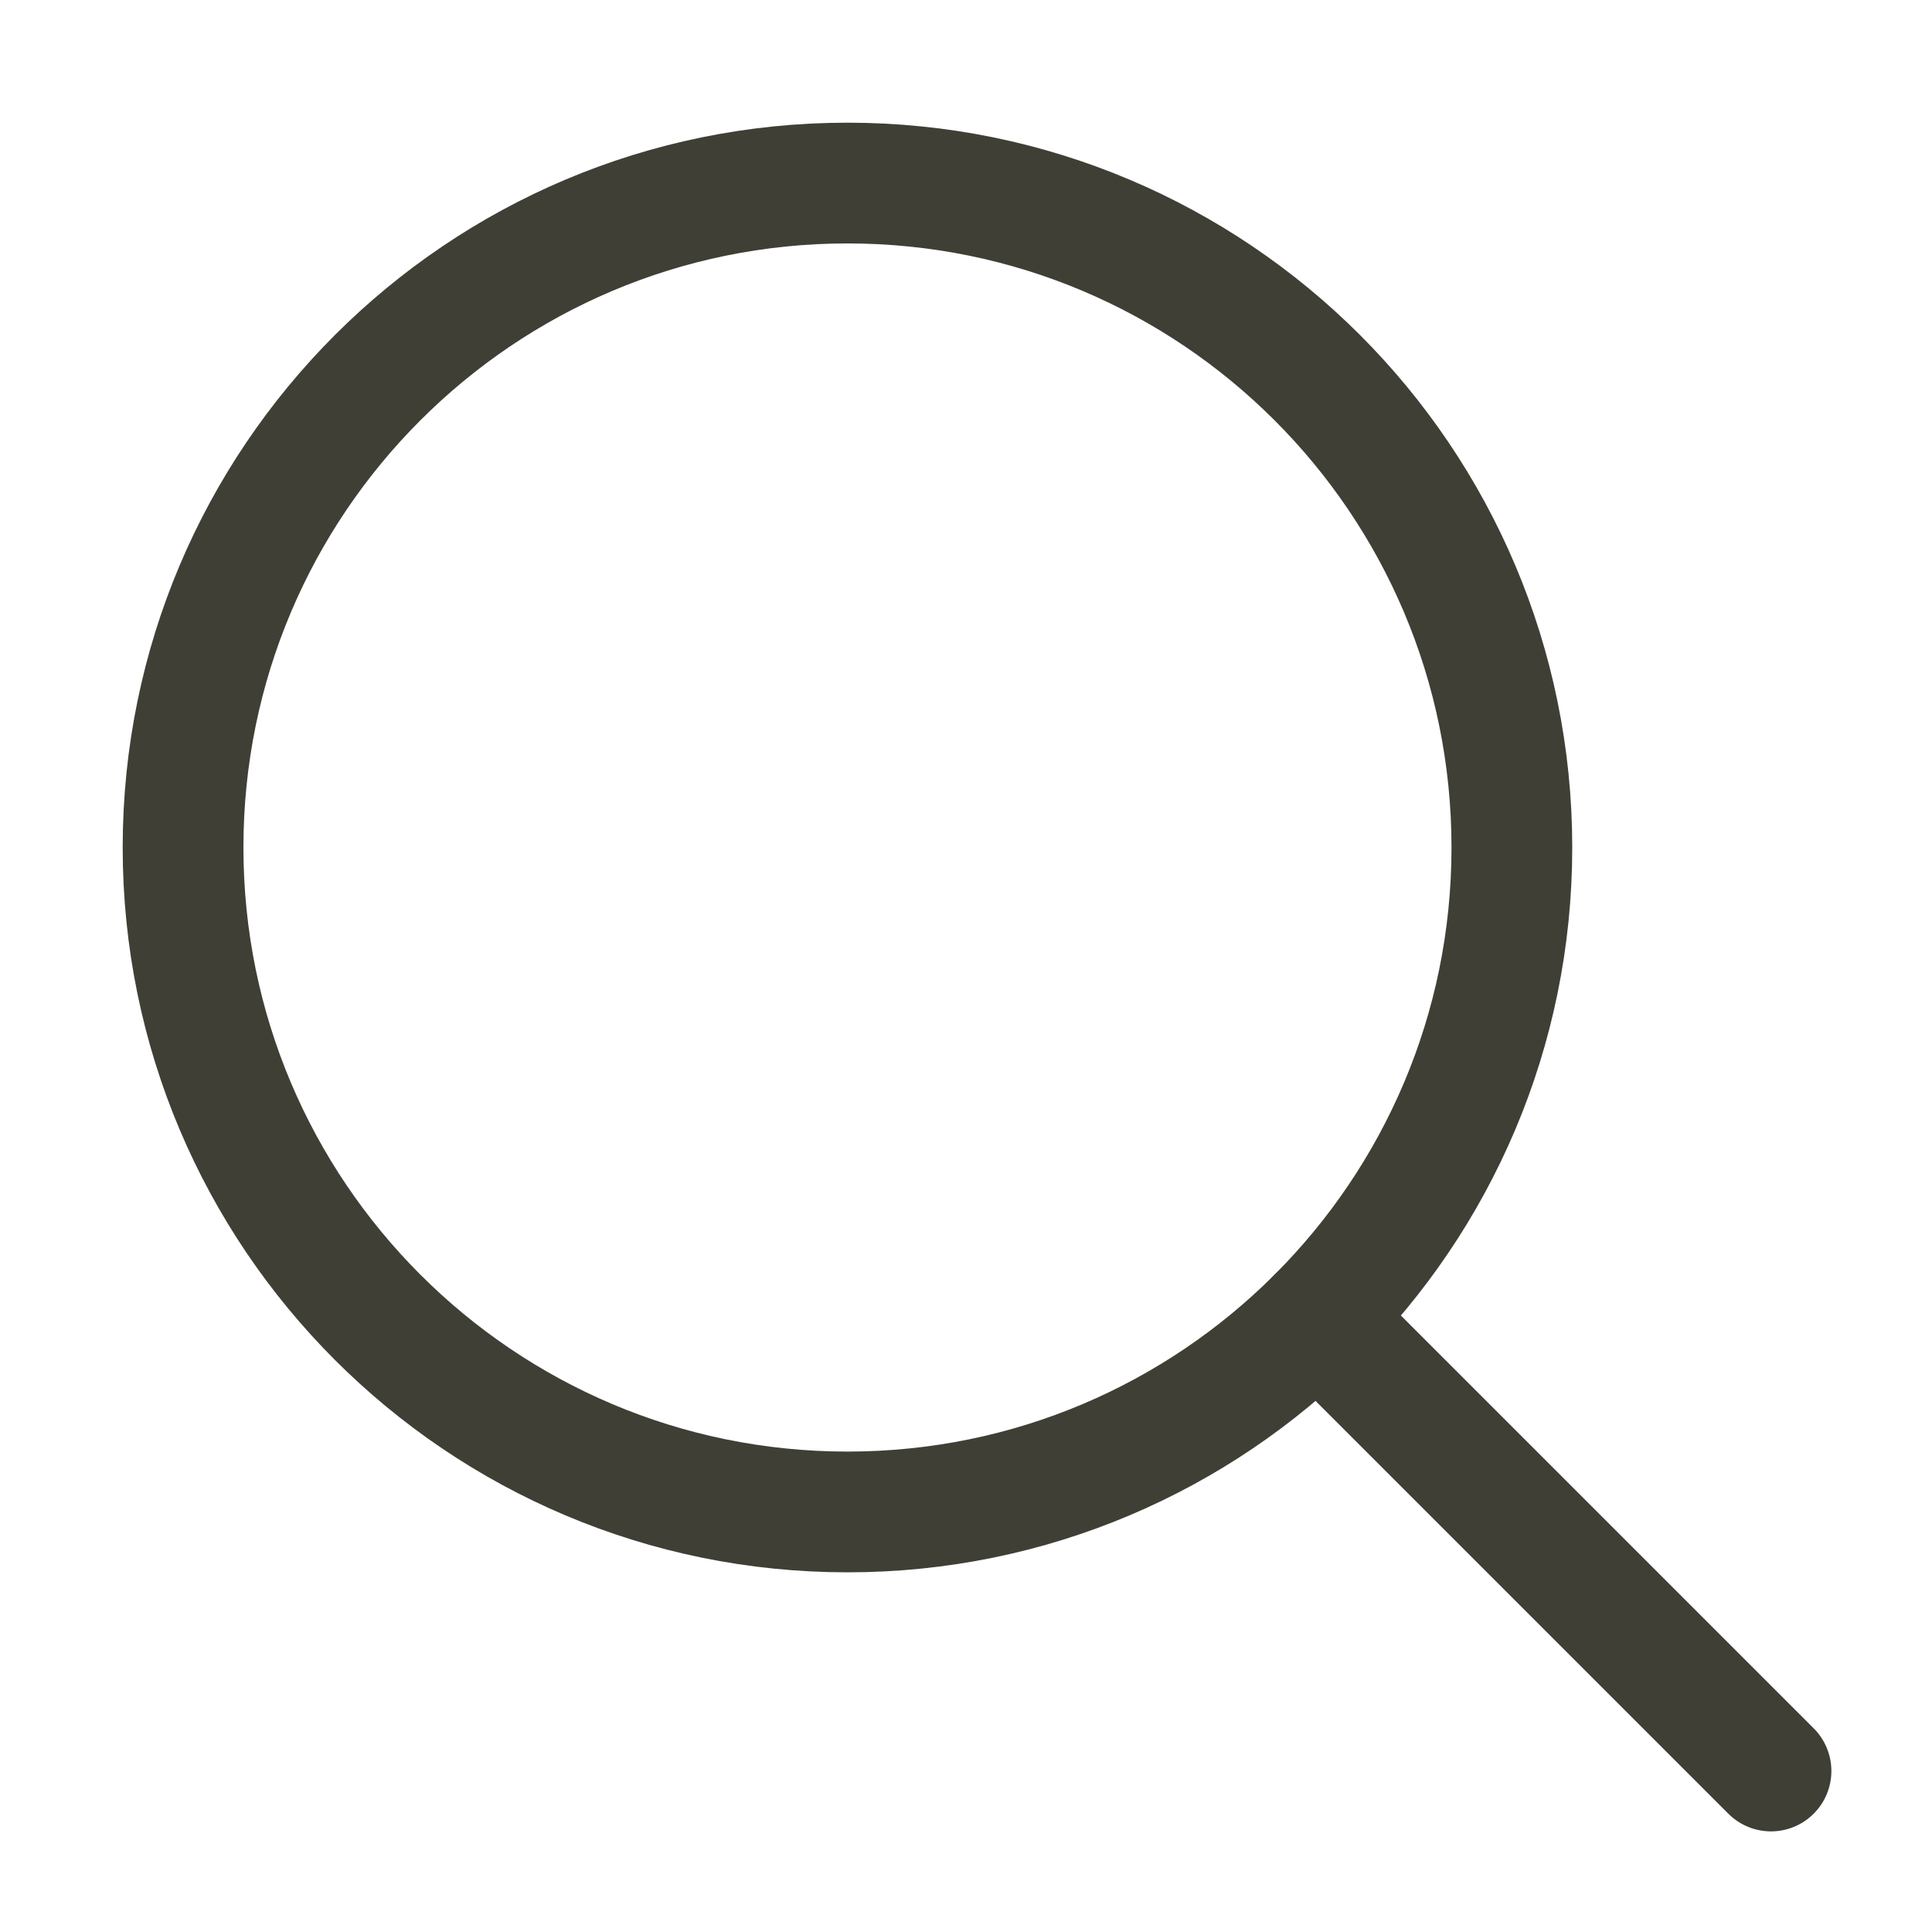
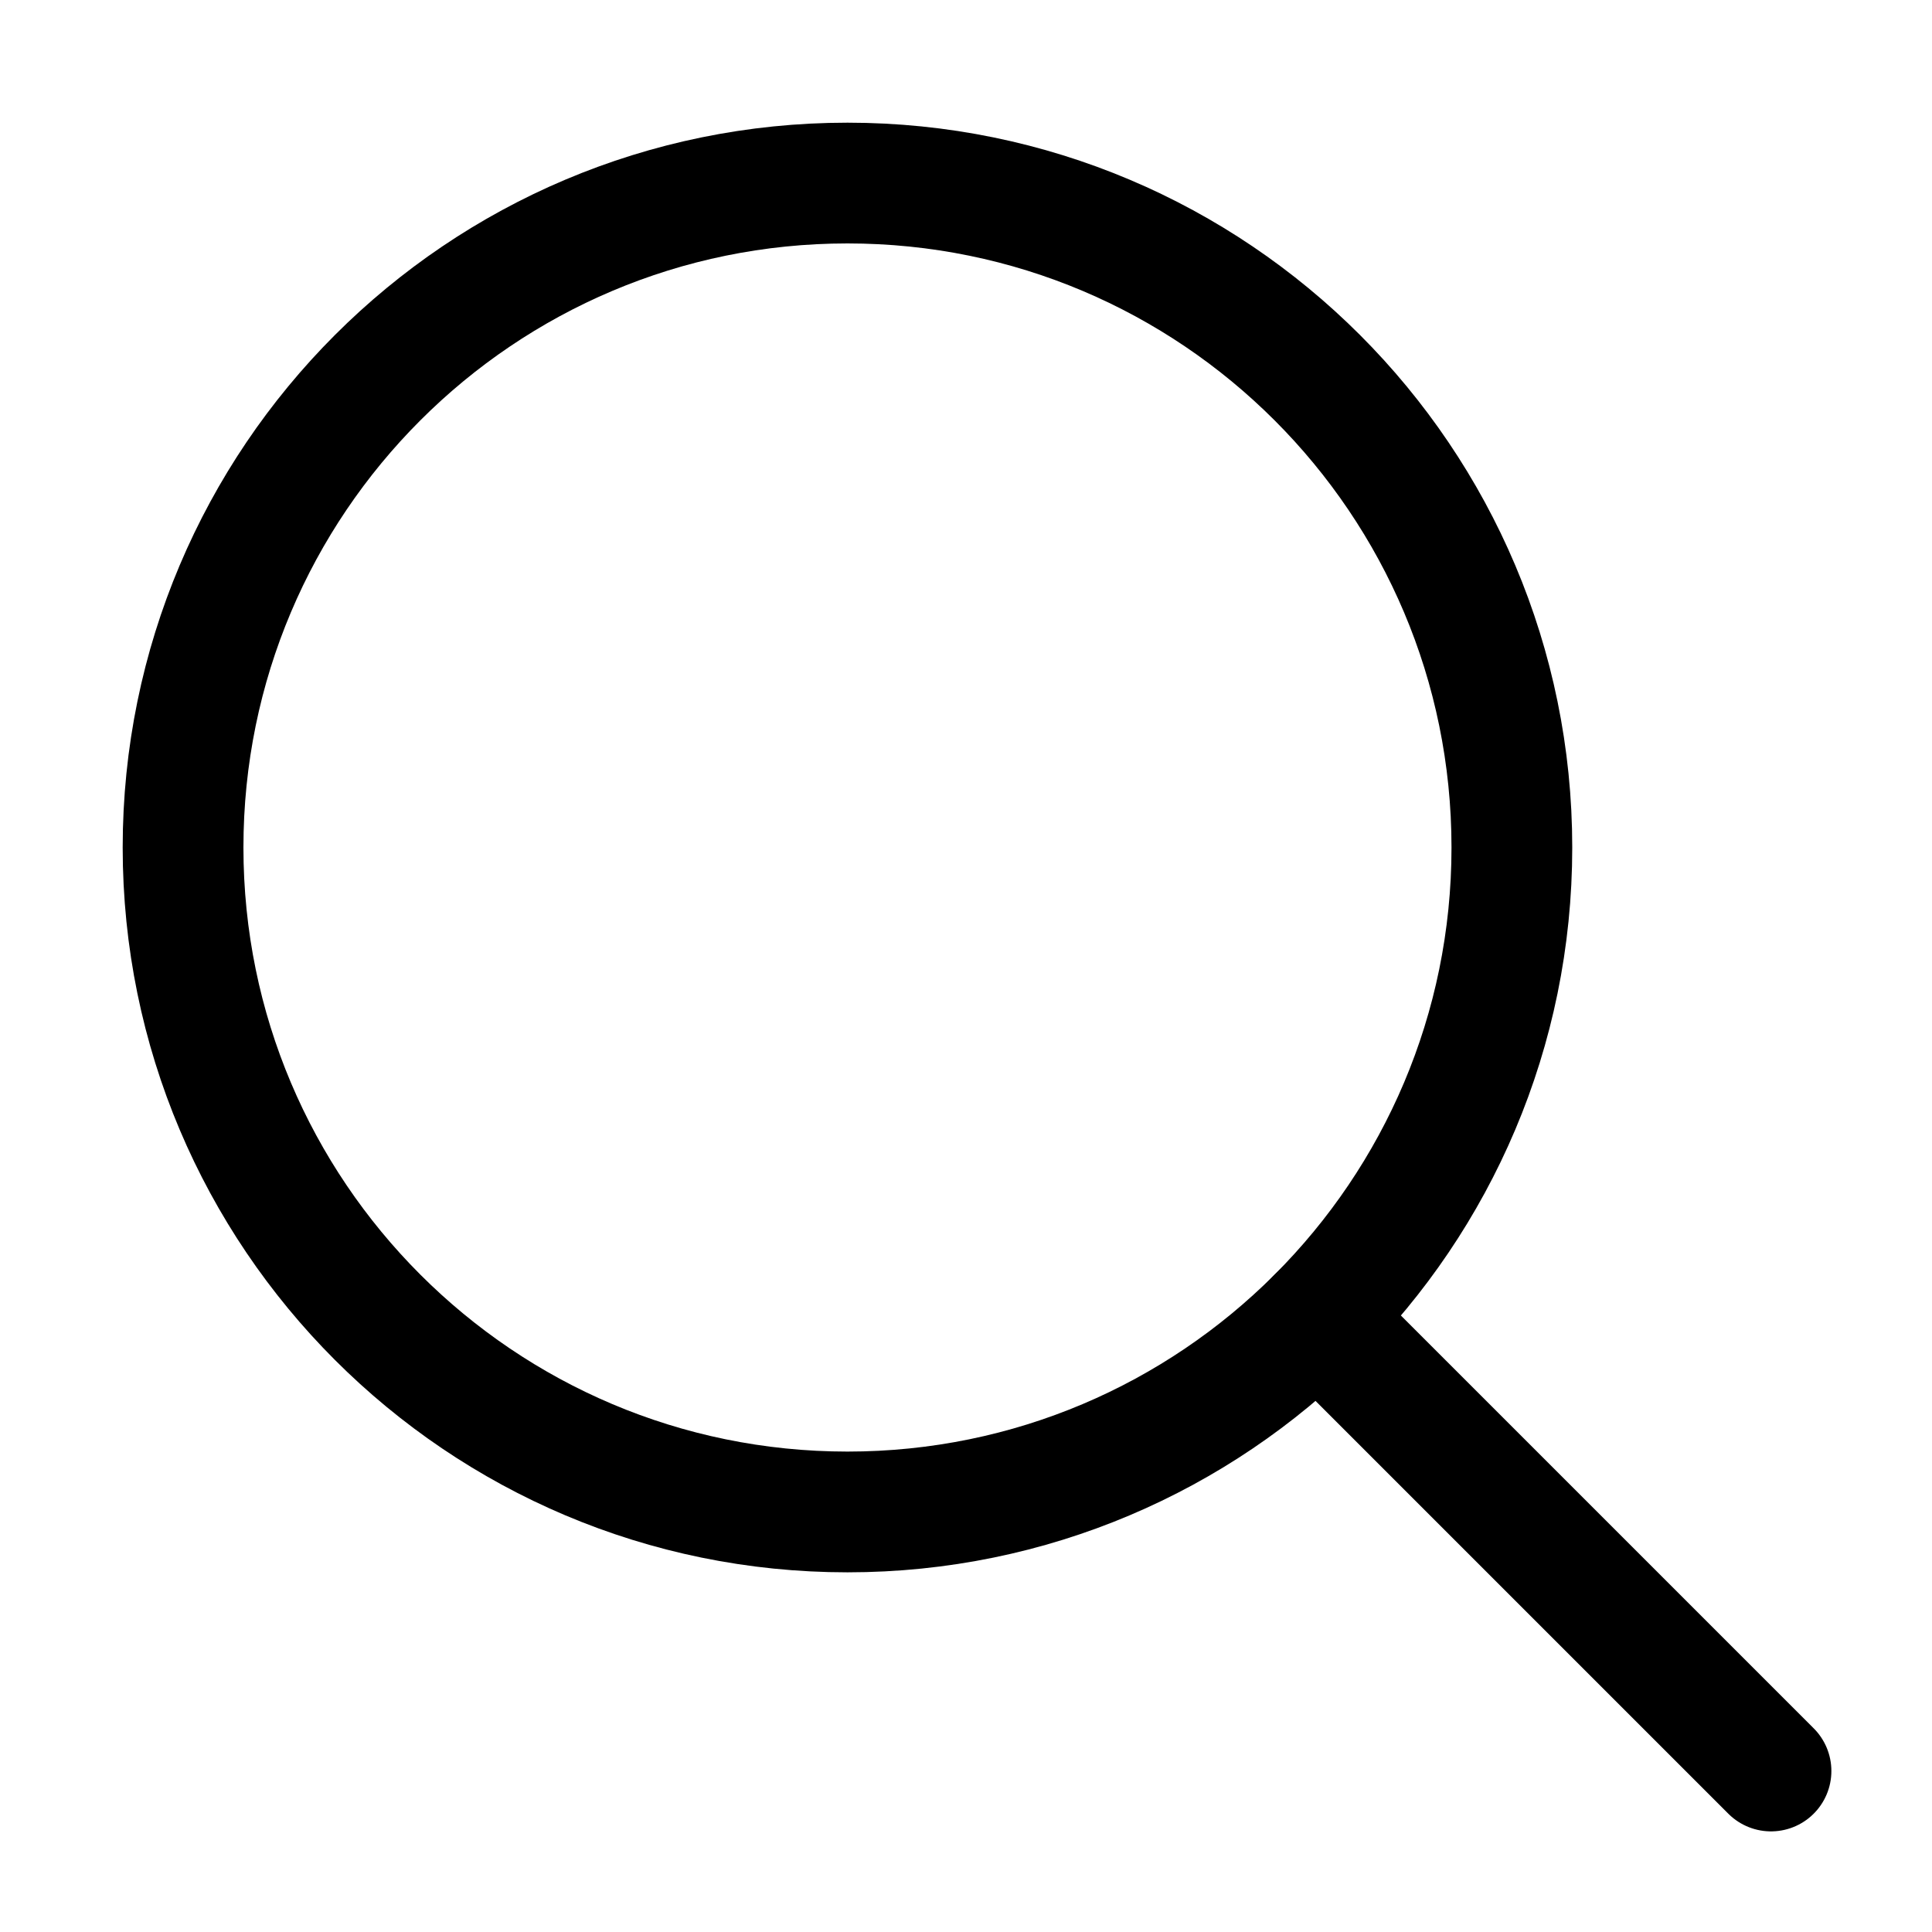
<svg xmlns="http://www.w3.org/2000/svg" width="24" height="24" viewBox="0 0 24 24" fill="none">
-   <path d="M10.528 18.782C5.969 18.782 2.274 15.086 2.274 10.528C2.274 5.969 5.969 2.274 10.528 2.274C15.086 2.274 18.781 5.969 18.781 10.528C18.781 15.086 15.086 18.782 10.528 18.782Z" stroke="#403F36" stroke-width="1.5" stroke-miterlimit="10" />
-   <path d="M22 22L16.364 16.364" stroke="#403F36" stroke-width="1.5" stroke-miterlimit="10" stroke-linecap="round" />
+   <path d="M10.528 18.782C5.969 18.782 2.274 15.086 2.274 10.528C2.274 5.969 5.969 2.274 10.528 2.274C15.086 2.274 18.781 5.969 18.781 10.528C18.781 15.086 15.086 18.782 10.528 18.782Z" stroke="currentColor" stroke-width="1.5" stroke-miterlimit="10" />
+   <path d="M22 22L16.364 16.364" stroke="currentColor" stroke-width="1.5" stroke-miterlimit="10" stroke-linecap="round" />
</svg>
